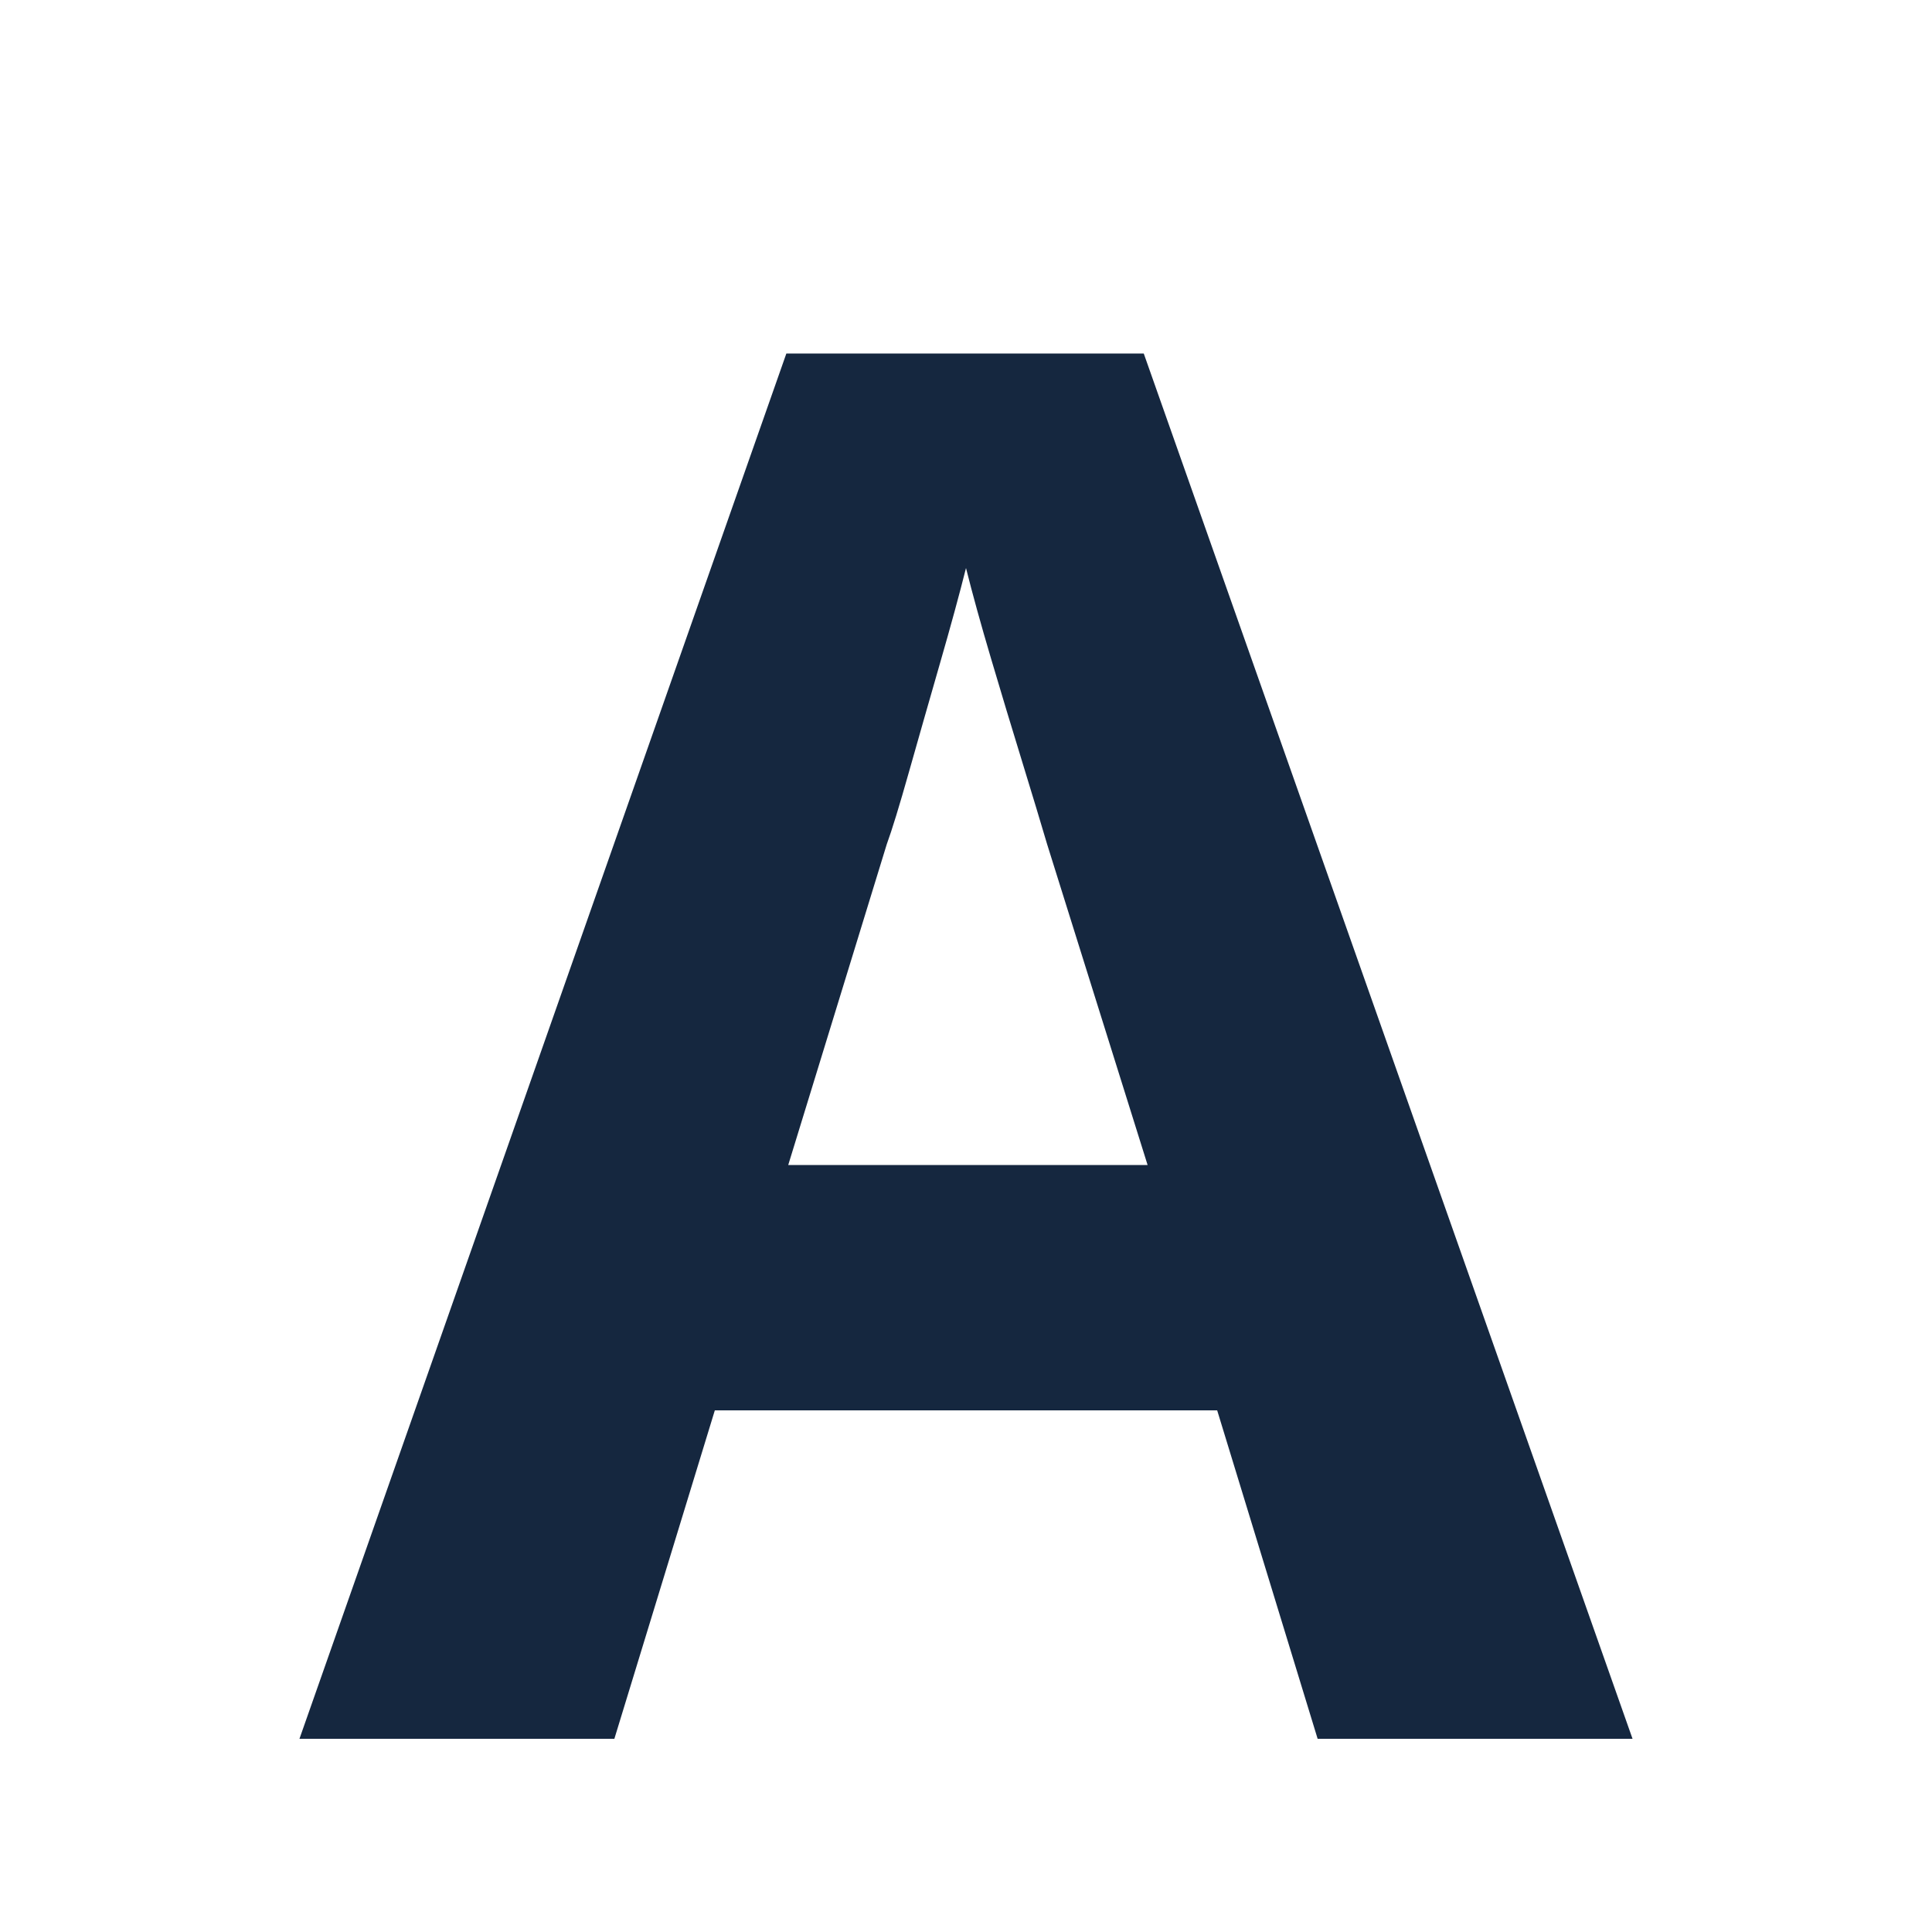
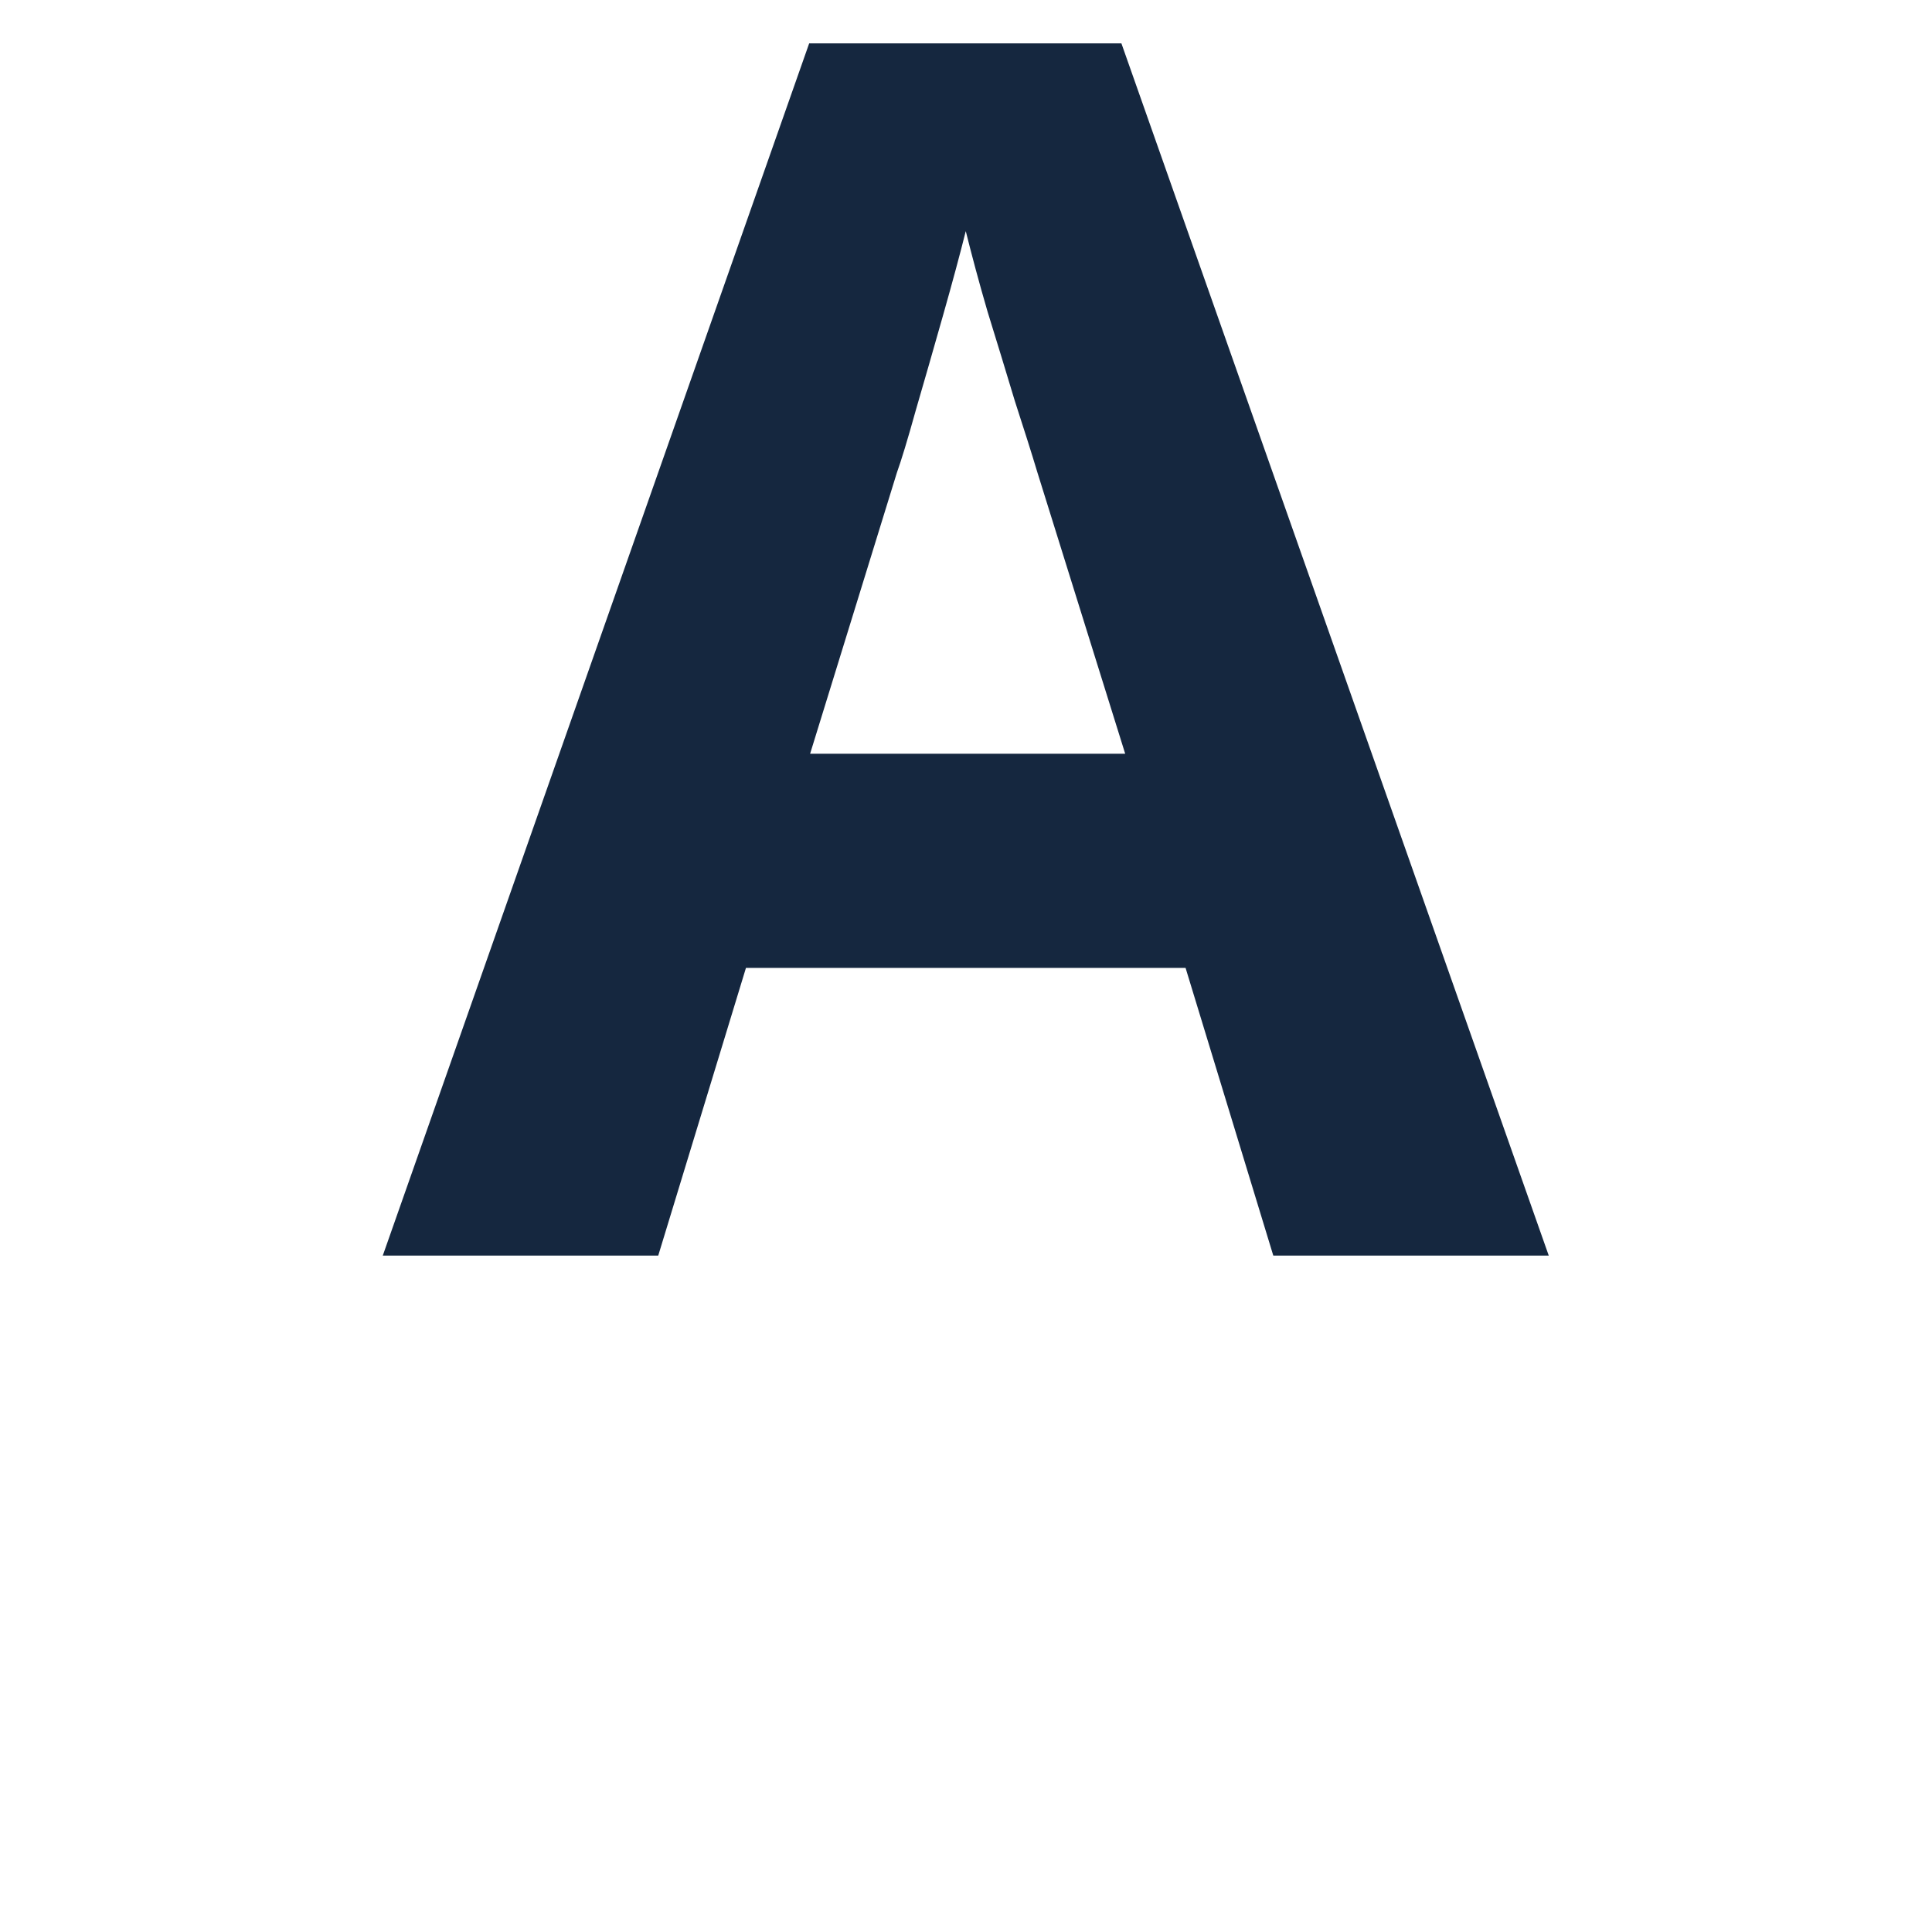
- <svg xmlns="http://www.w3.org/2000/svg" width="512" height="512">
+ <svg xmlns="http://www.w3.org/2000/svg" width="32" height="32" viewBox="0 0 32 32">
  <style>
    .avenir-font {
      font-family: Avenir, sans-serif;
      font-weight: bold;
-       font-size: 512px;
+       font-size: 28px;
      fill: #15273F; /* Deep Navy from Amplifly Branding Guide */
    }
  </style>
-   <text x="50%" y="90%" text-anchor="middle" class="avenir-font">A</text>
+   <text x="50%" y="65%" text-anchor="middle" class="avenir-font">A</text>
</svg>
